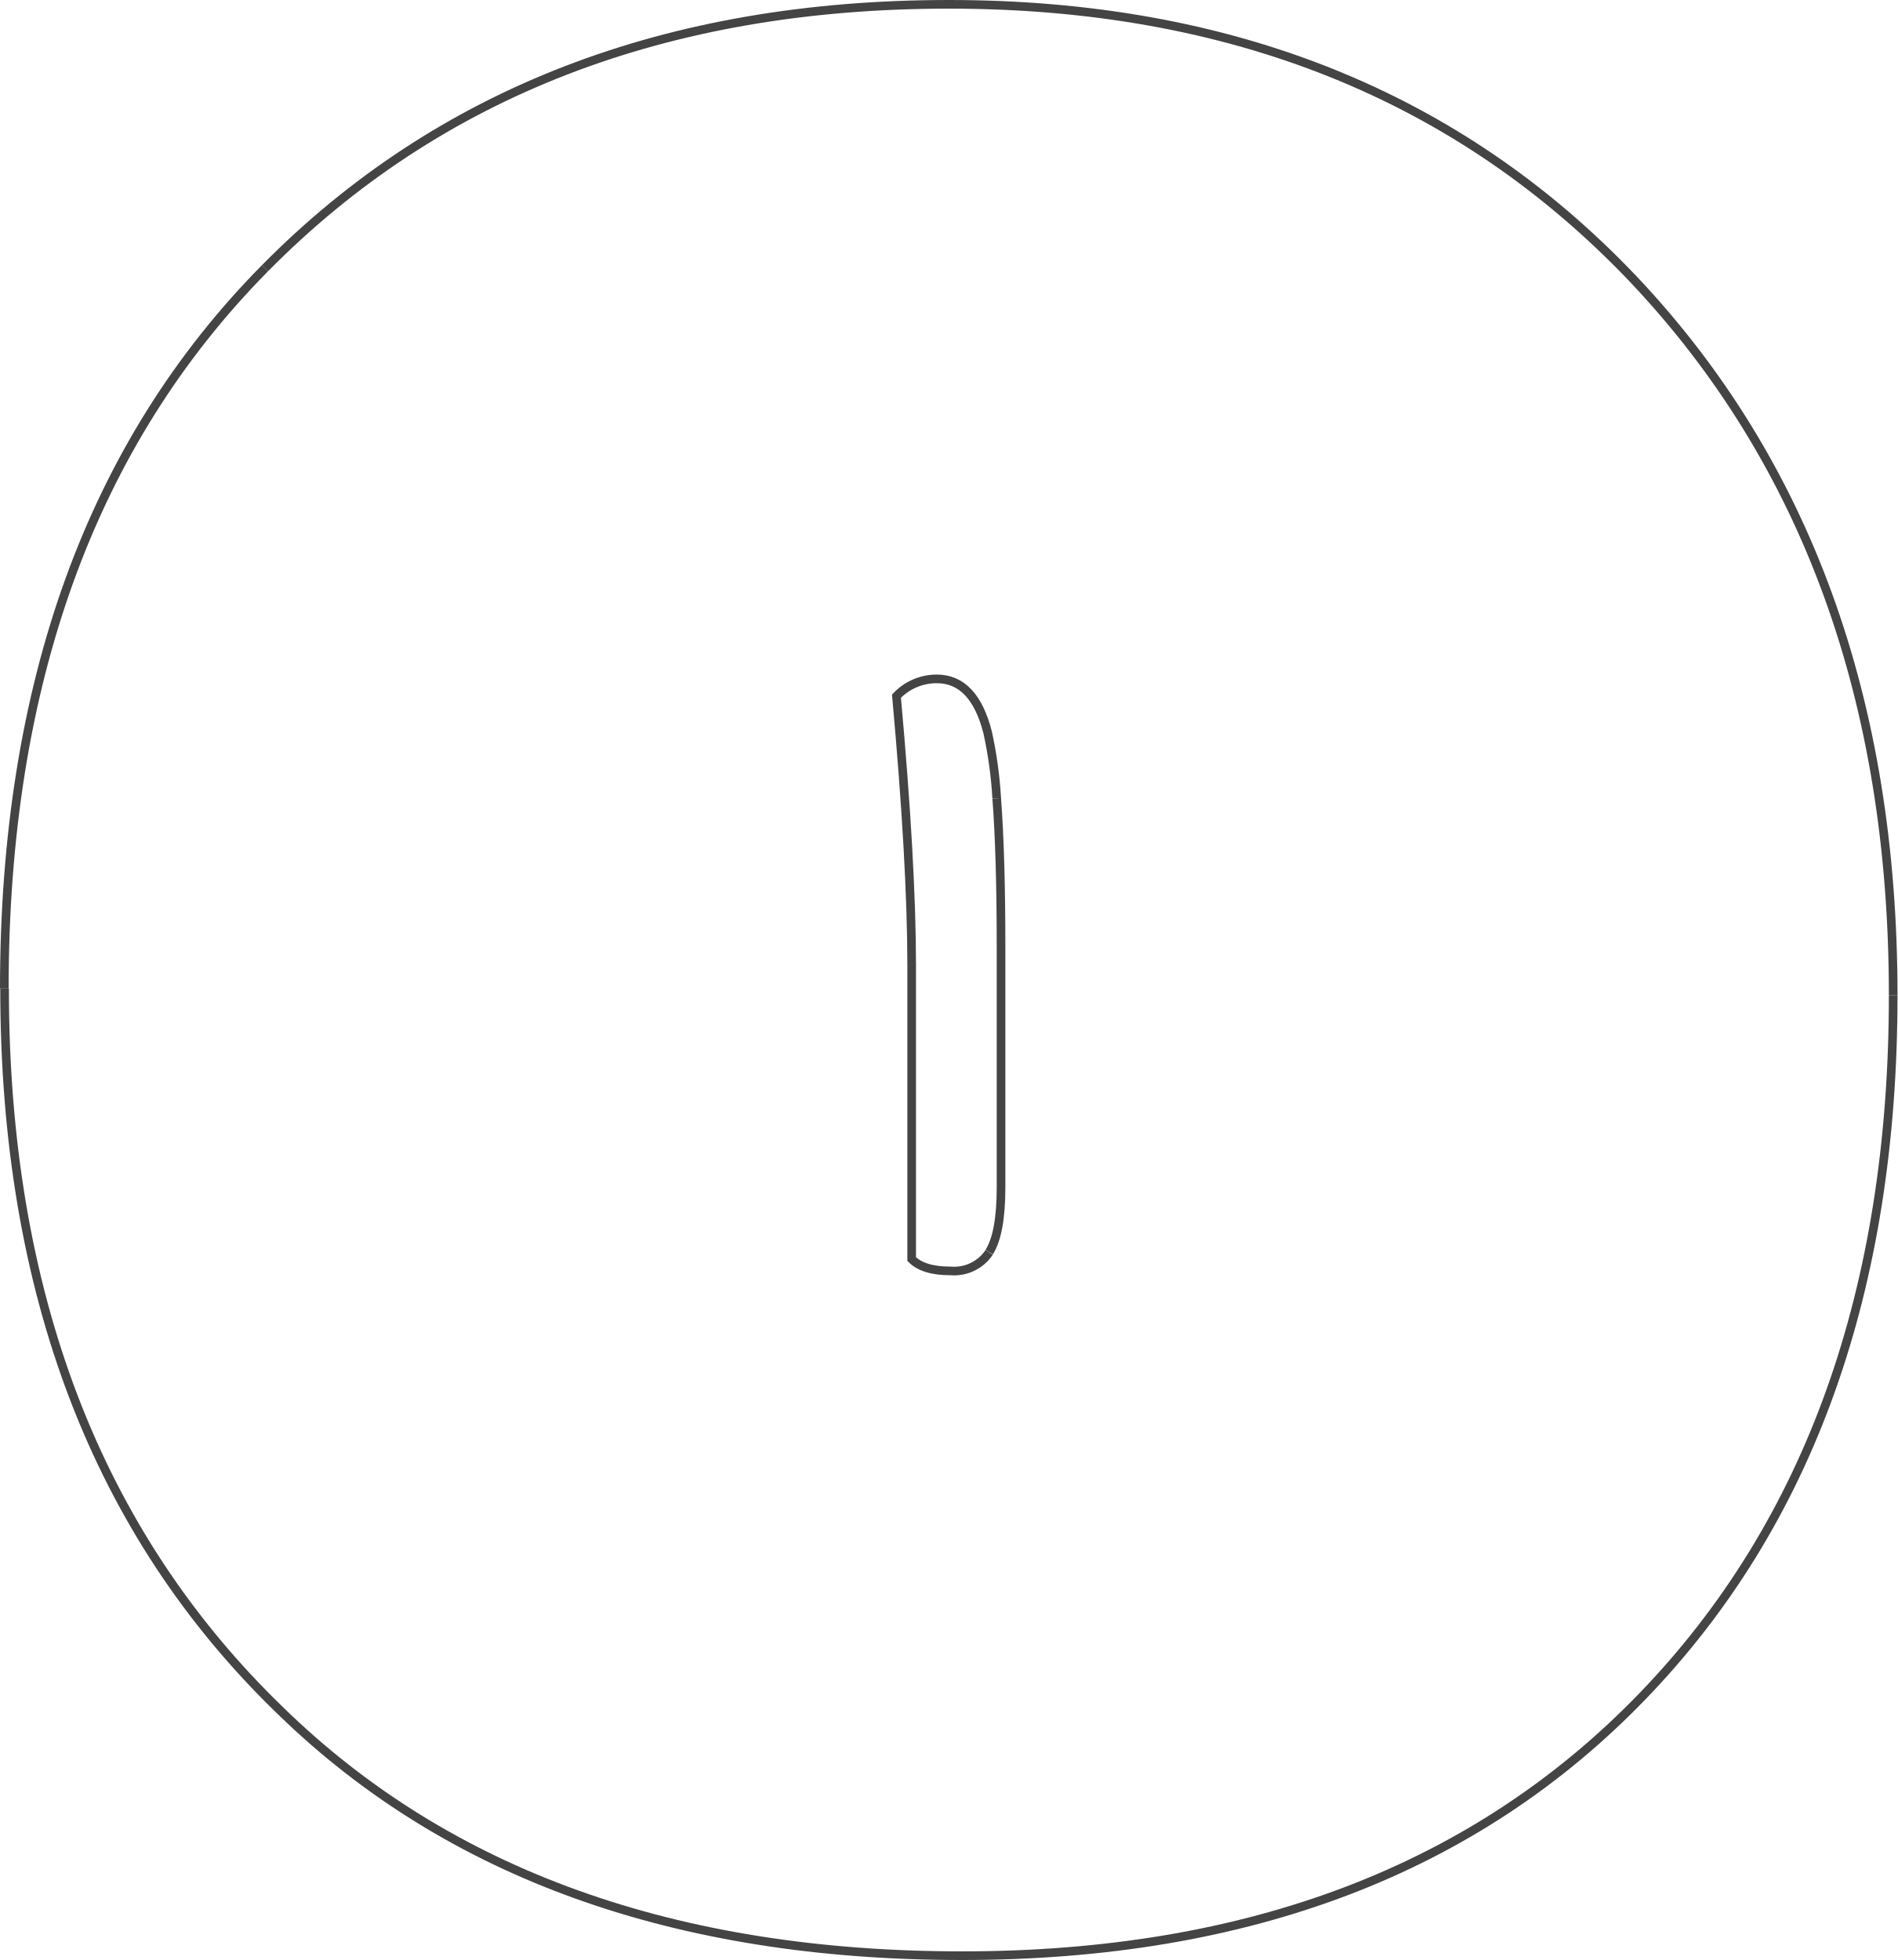
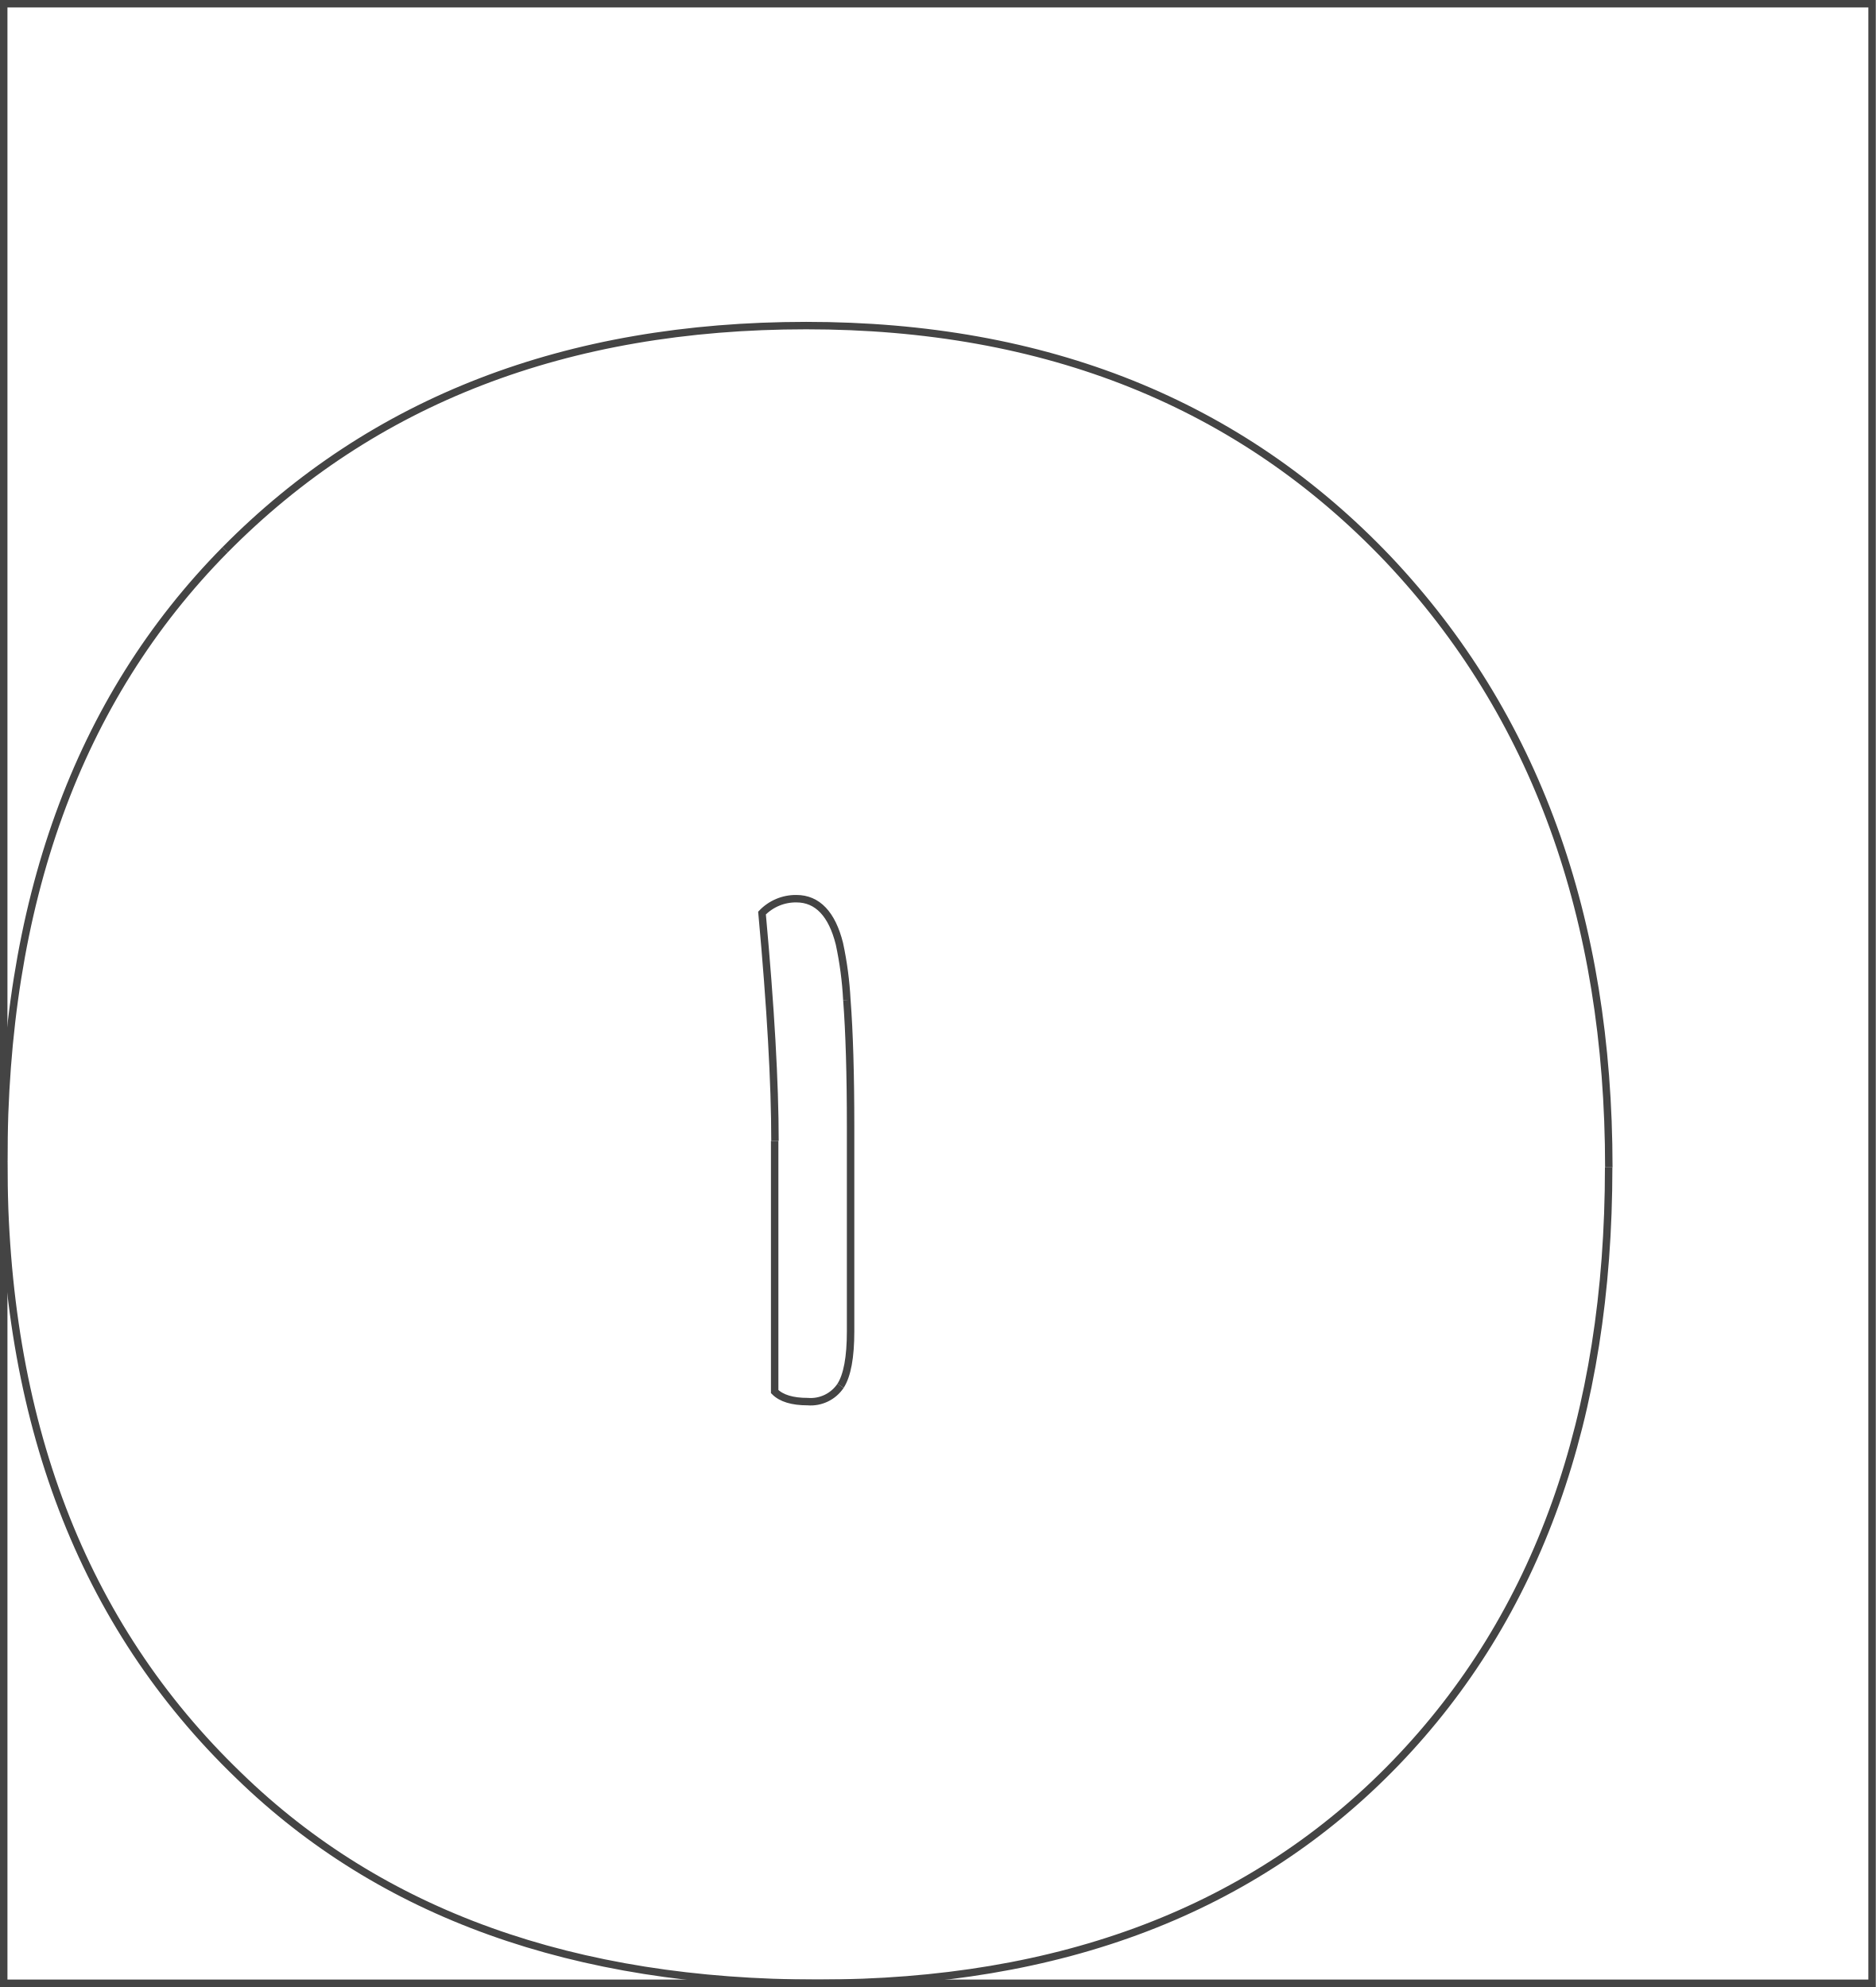
- <svg xmlns="http://www.w3.org/2000/svg" id="O" viewBox="0 0 219.75 226.98">
-   <g id="bowl">
-     <path d="M105.58,111.63v34.18c.91.92,2.41,1.37,4.49,1.37a4.9,4.9,0,0,0,4.49-2.15" fill="none" stroke="#444" />
-     <path d="M115.43,92.45a48.56,48.56,0,0,0-1.06-7.67q-1.58-6.15-5.86-6.16a6.4,6.4,0,0,0-4.69,2q1.75,19.33,1.76,31.05" fill="none" stroke="#444" />
-     <path d="M114.56,145q1.36-2.15,1.37-7.42V109.68q0-10.65-.5-17.23" fill="none" stroke="#444" />
-   </g>
-   <g id="outlines">
-     <path d="M.5,114.47q0-52.85,30.18-83.4" fill="none" stroke="#444" />
-     <path d="M30.68,31.07Q60.85.5,109.88.5t79.29,31.84q30.08,31.83,30.08,82.91" fill="none" stroke="#444" />
-     <path d="M219.25,115.25q0,51.08-29,81.15t-78.81,30.08q-49.81,0-78.91-28.32-32-30.87-32-83.69" fill="none" stroke="#444" />
+ <svg xmlns="http://www.w3.org/2000/svg" id="R" viewBox="0 0 252.02 267">
+   <rect id="bg" x="0.5" y="0.5" width="251.02" height="266" fill="none" stroke="#444" stroke-miterlimit="10" />
+   <g id="o">
+     <g id="bowl">
+       <path d="M103.58,152.8v33.69c.89.9,2.37,1.35,4.43,1.35a4.84,4.84,0,0,0,4.42-2.12" transform="translate(0.5 0.5)" fill="none" stroke="#444" />
+       <path d="M113.28,133.89a47.76,47.76,0,0,0-1-7.57c-1-4-2.95-6.06-5.78-6.06a6.3,6.3,0,0,0-4.62,1.93q1.74,19,1.74,30.61" transform="translate(0.5 0.5)" fill="none" stroke="#444" />
+       <path d="M112.43,185.72q1.35-2.11,1.35-7.32V150.87q0-10.49-.5-17" transform="translate(0.5 0.5)" fill="none" stroke="#444" />
+     </g>
+     <g id="outlines">
+       <path d="M0,155.59q0-52.08,29.74-82.21" transform="translate(0.5 0.5)" fill="none" stroke="#444" />
+       <path d="M29.74,73.38q29.75-30.12,78.07-30.13T186,74.63q29.64,31.38,29.65,81.73" transform="translate(0.5 0.5)" fill="none" stroke="#444" />
+       <path d="M215.63,156.36q0,50.34-28.59,80T109.35,266q-49.09,0-77.78-27.92Q0,207.68,0,155.59" transform="translate(0.5 0.5)" fill="none" stroke="#444" />
+     </g>
  </g>
</svg>
